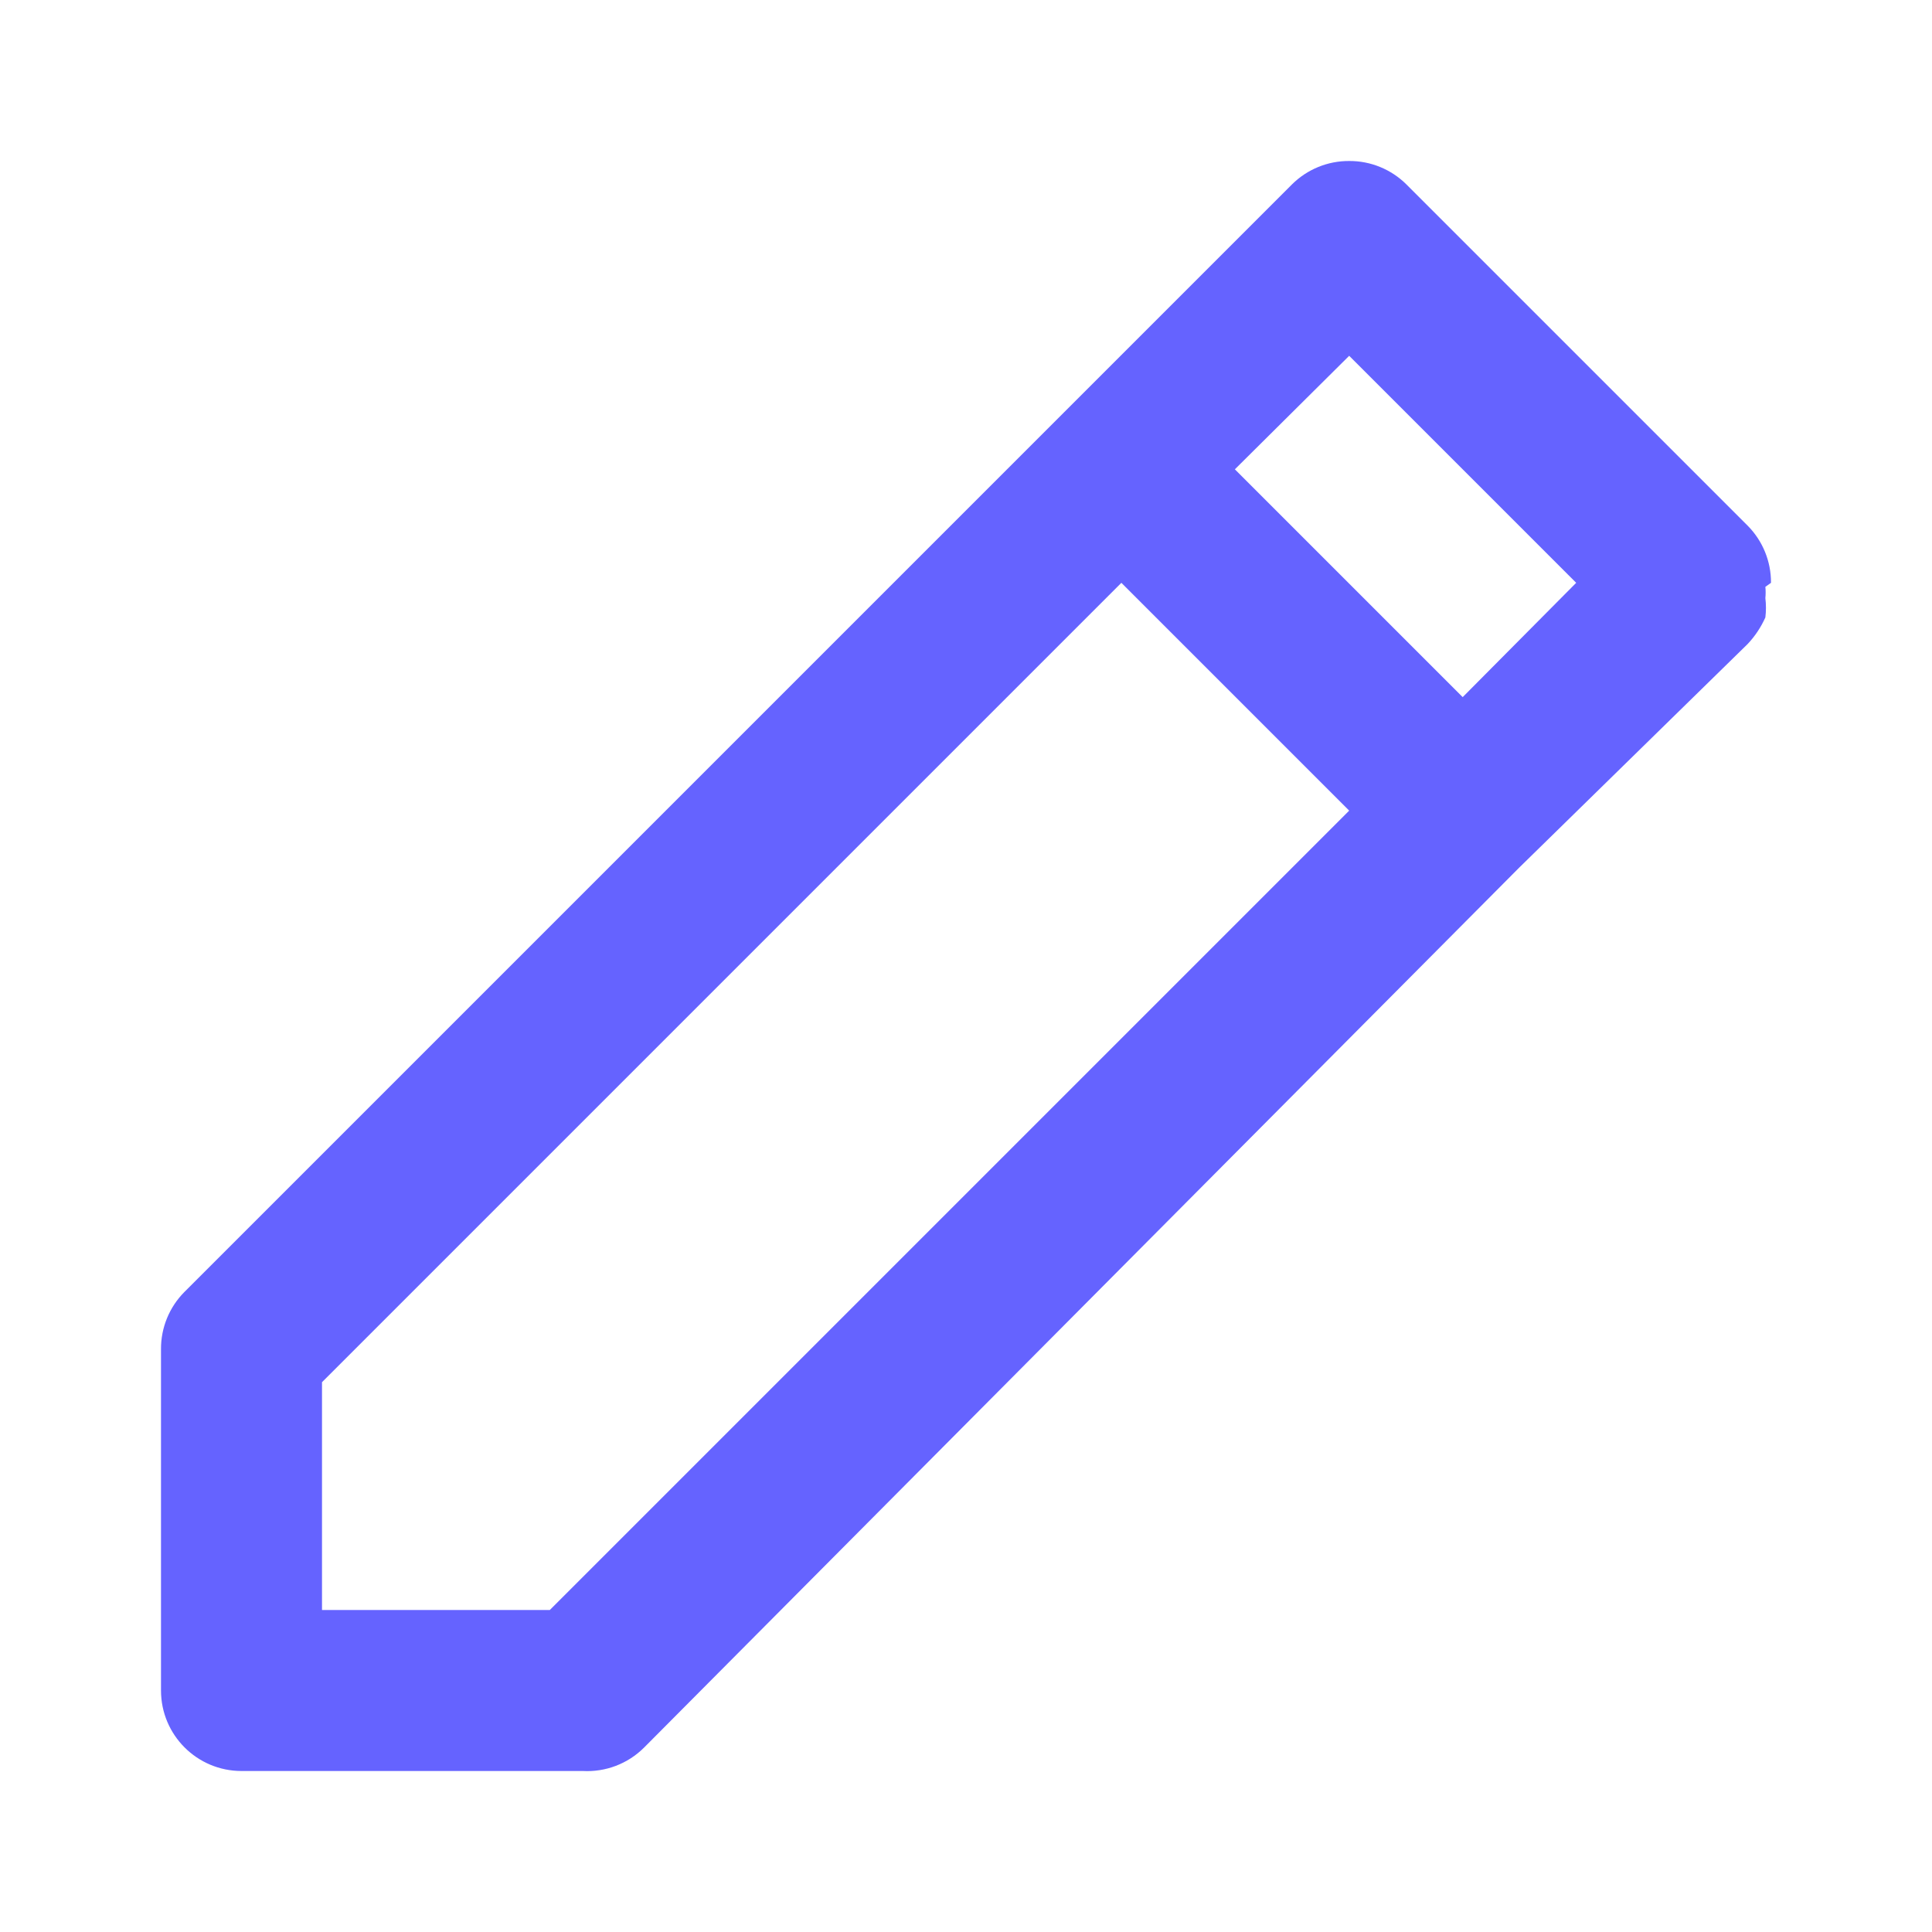
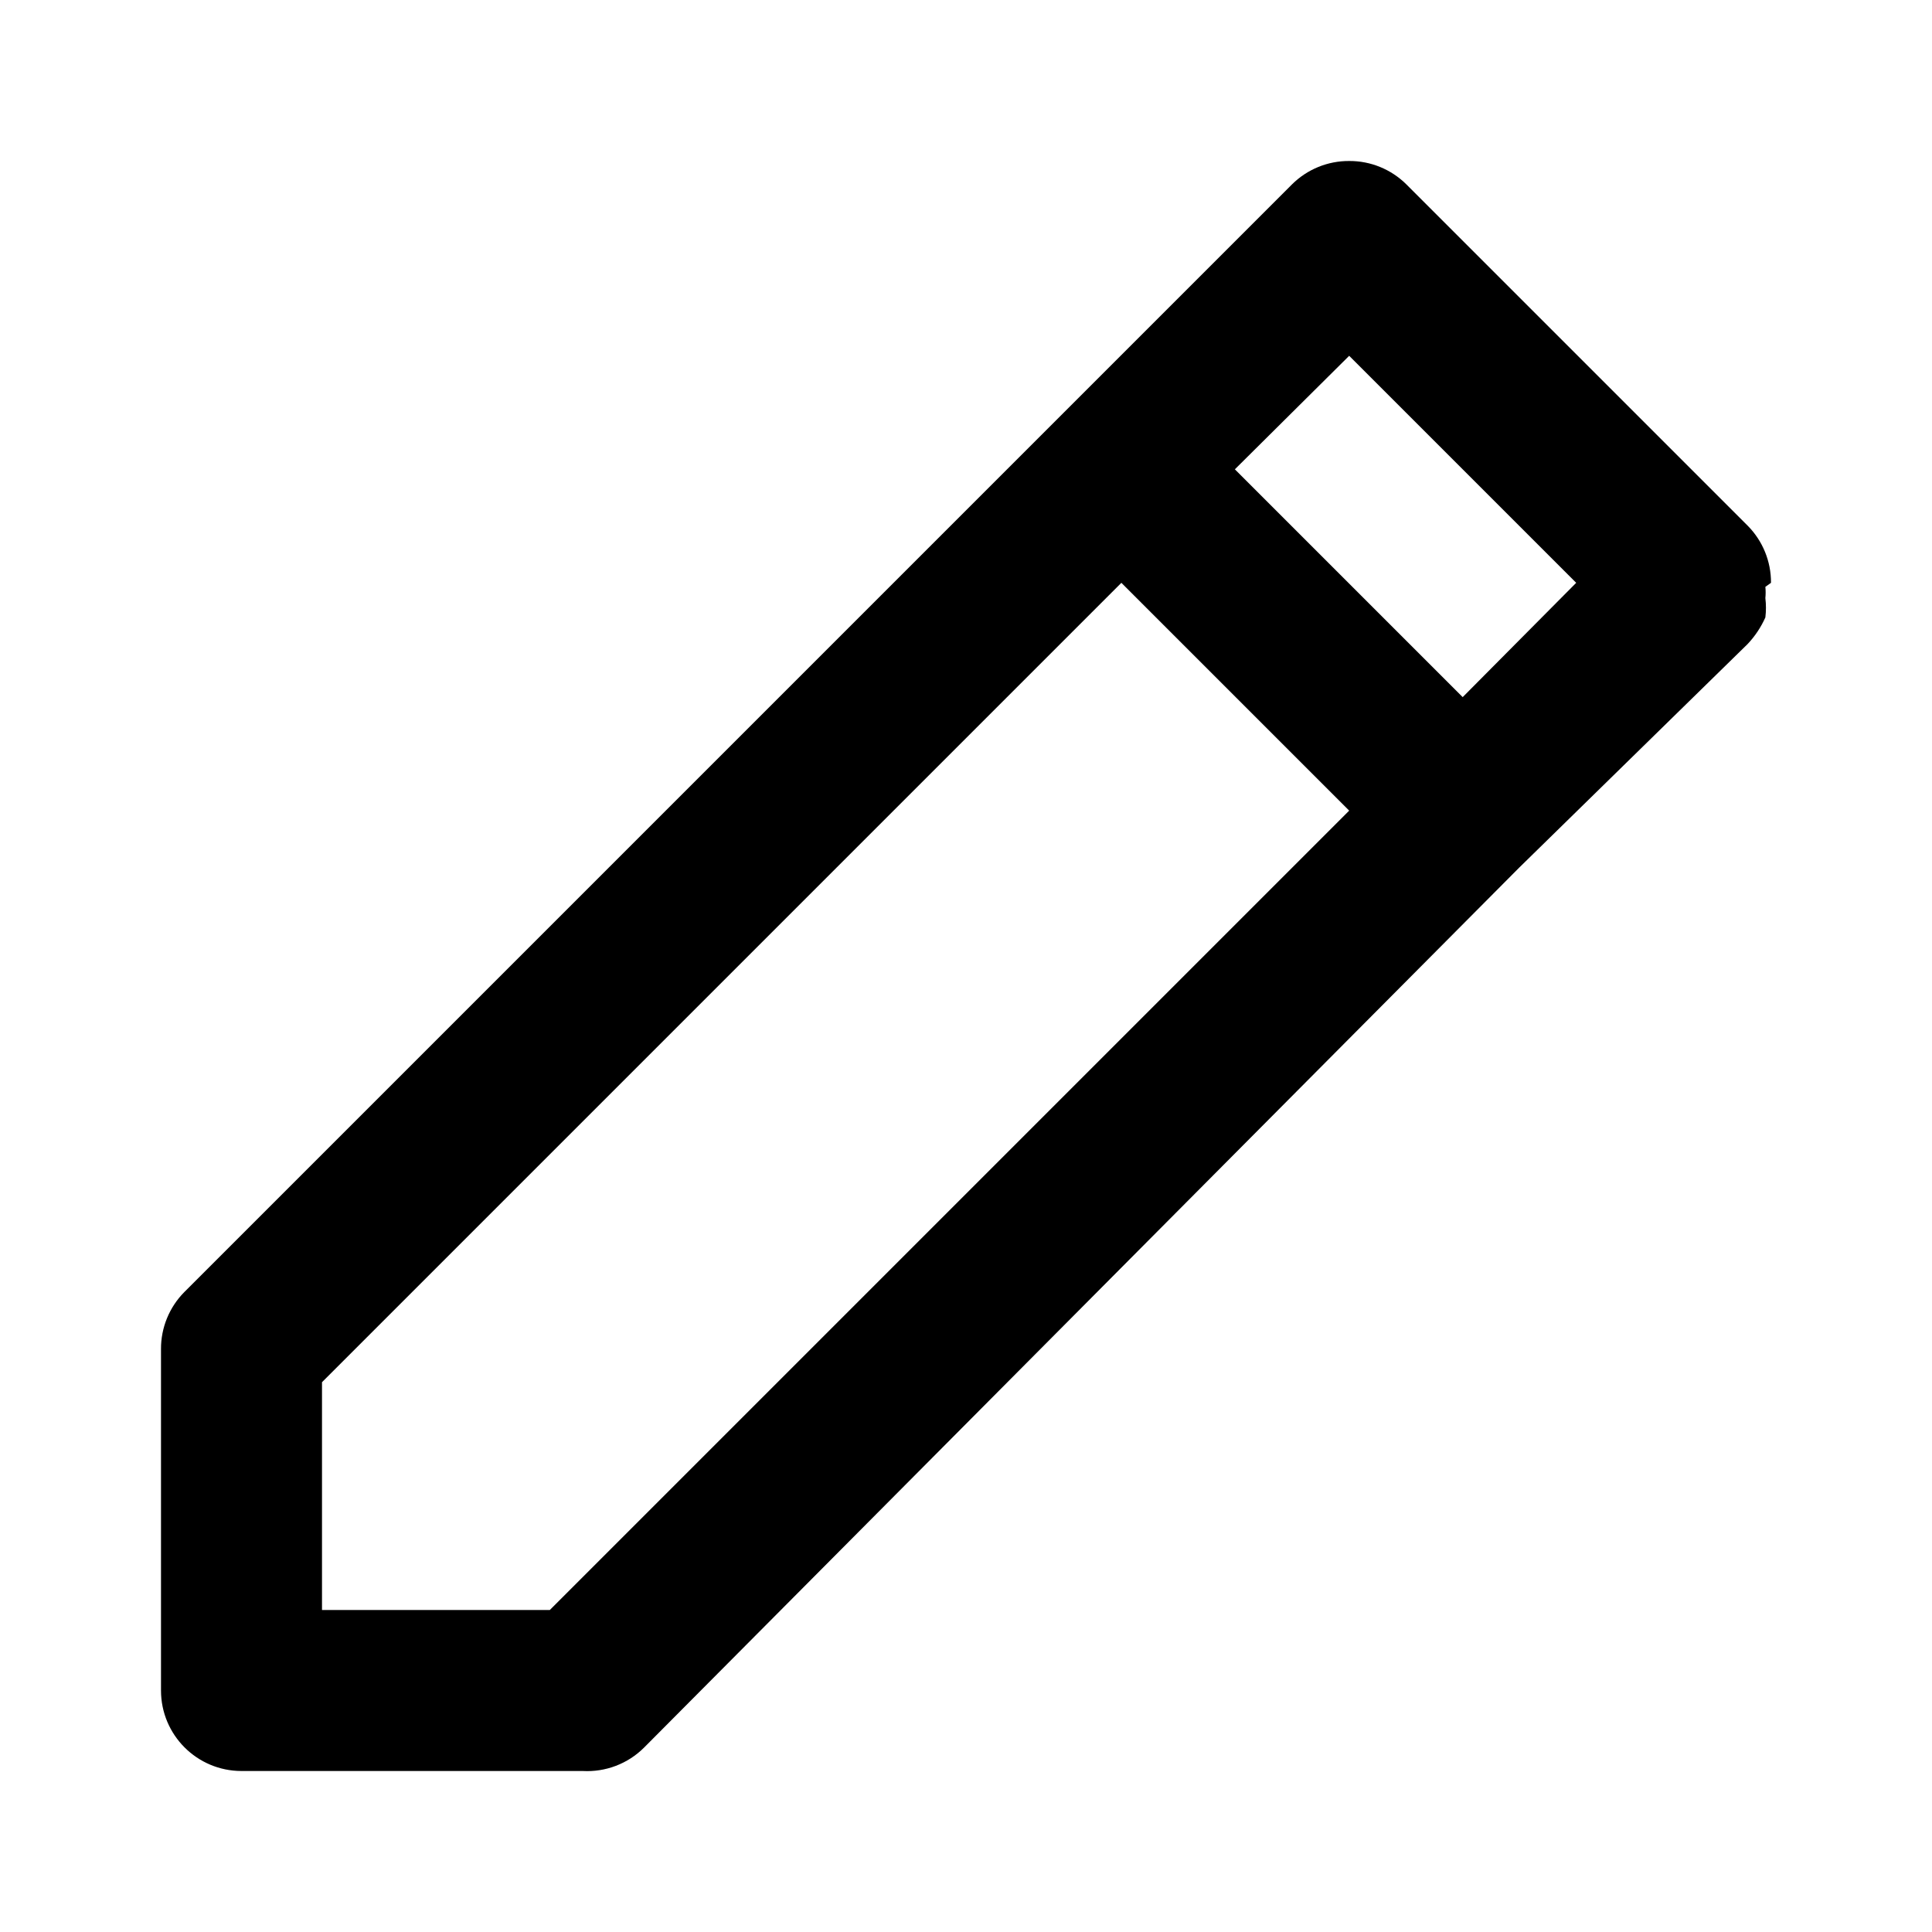
<svg xmlns="http://www.w3.org/2000/svg" viewBox="0 0 24 24">
-   <path fill="#6563ff" d="M22,7.24a1,1,0,0,0-.29-.71L17.47,2.29A1,1,0,0,0,16.76,2a1,1,0,0,0-.71.29L13.22,5.12h0L2.29,16.05a1,1,0,0,0-.29.71V21a1,1,0,0,0,1,1H7.24A1,1,0,0,0,8,21.71L18.87,10.78h0L21.71,8a1.19,1.19,0,0,0,.22-.33,1,1,0,0,0,0-.24.7.7,0,0,0,0-.14ZM6.83,20H4V17.17l9.93-9.93,2.83,2.83ZM18.17,8.66,15.34,5.83l1.42-1.41,2.82,2.82Z" />
+   <path fill="#000000" d="M22,7.24a1,1,0,0,0-.29-.71L17.47,2.29A1,1,0,0,0,16.76,2a1,1,0,0,0-.71.29L13.22,5.12h0L2.29,16.05a1,1,0,0,0-.29.71V21a1,1,0,0,0,1,1H7.24A1,1,0,0,0,8,21.71L18.87,10.78h0L21.71,8a1.19,1.19,0,0,0,.22-.33,1,1,0,0,0,0-.24.7.7,0,0,0,0-.14ZM6.83,20H4V17.17l9.93-9.93,2.83,2.83ZM18.17,8.66,15.34,5.83l1.42-1.41,2.82,2.82Z" />
</svg>
